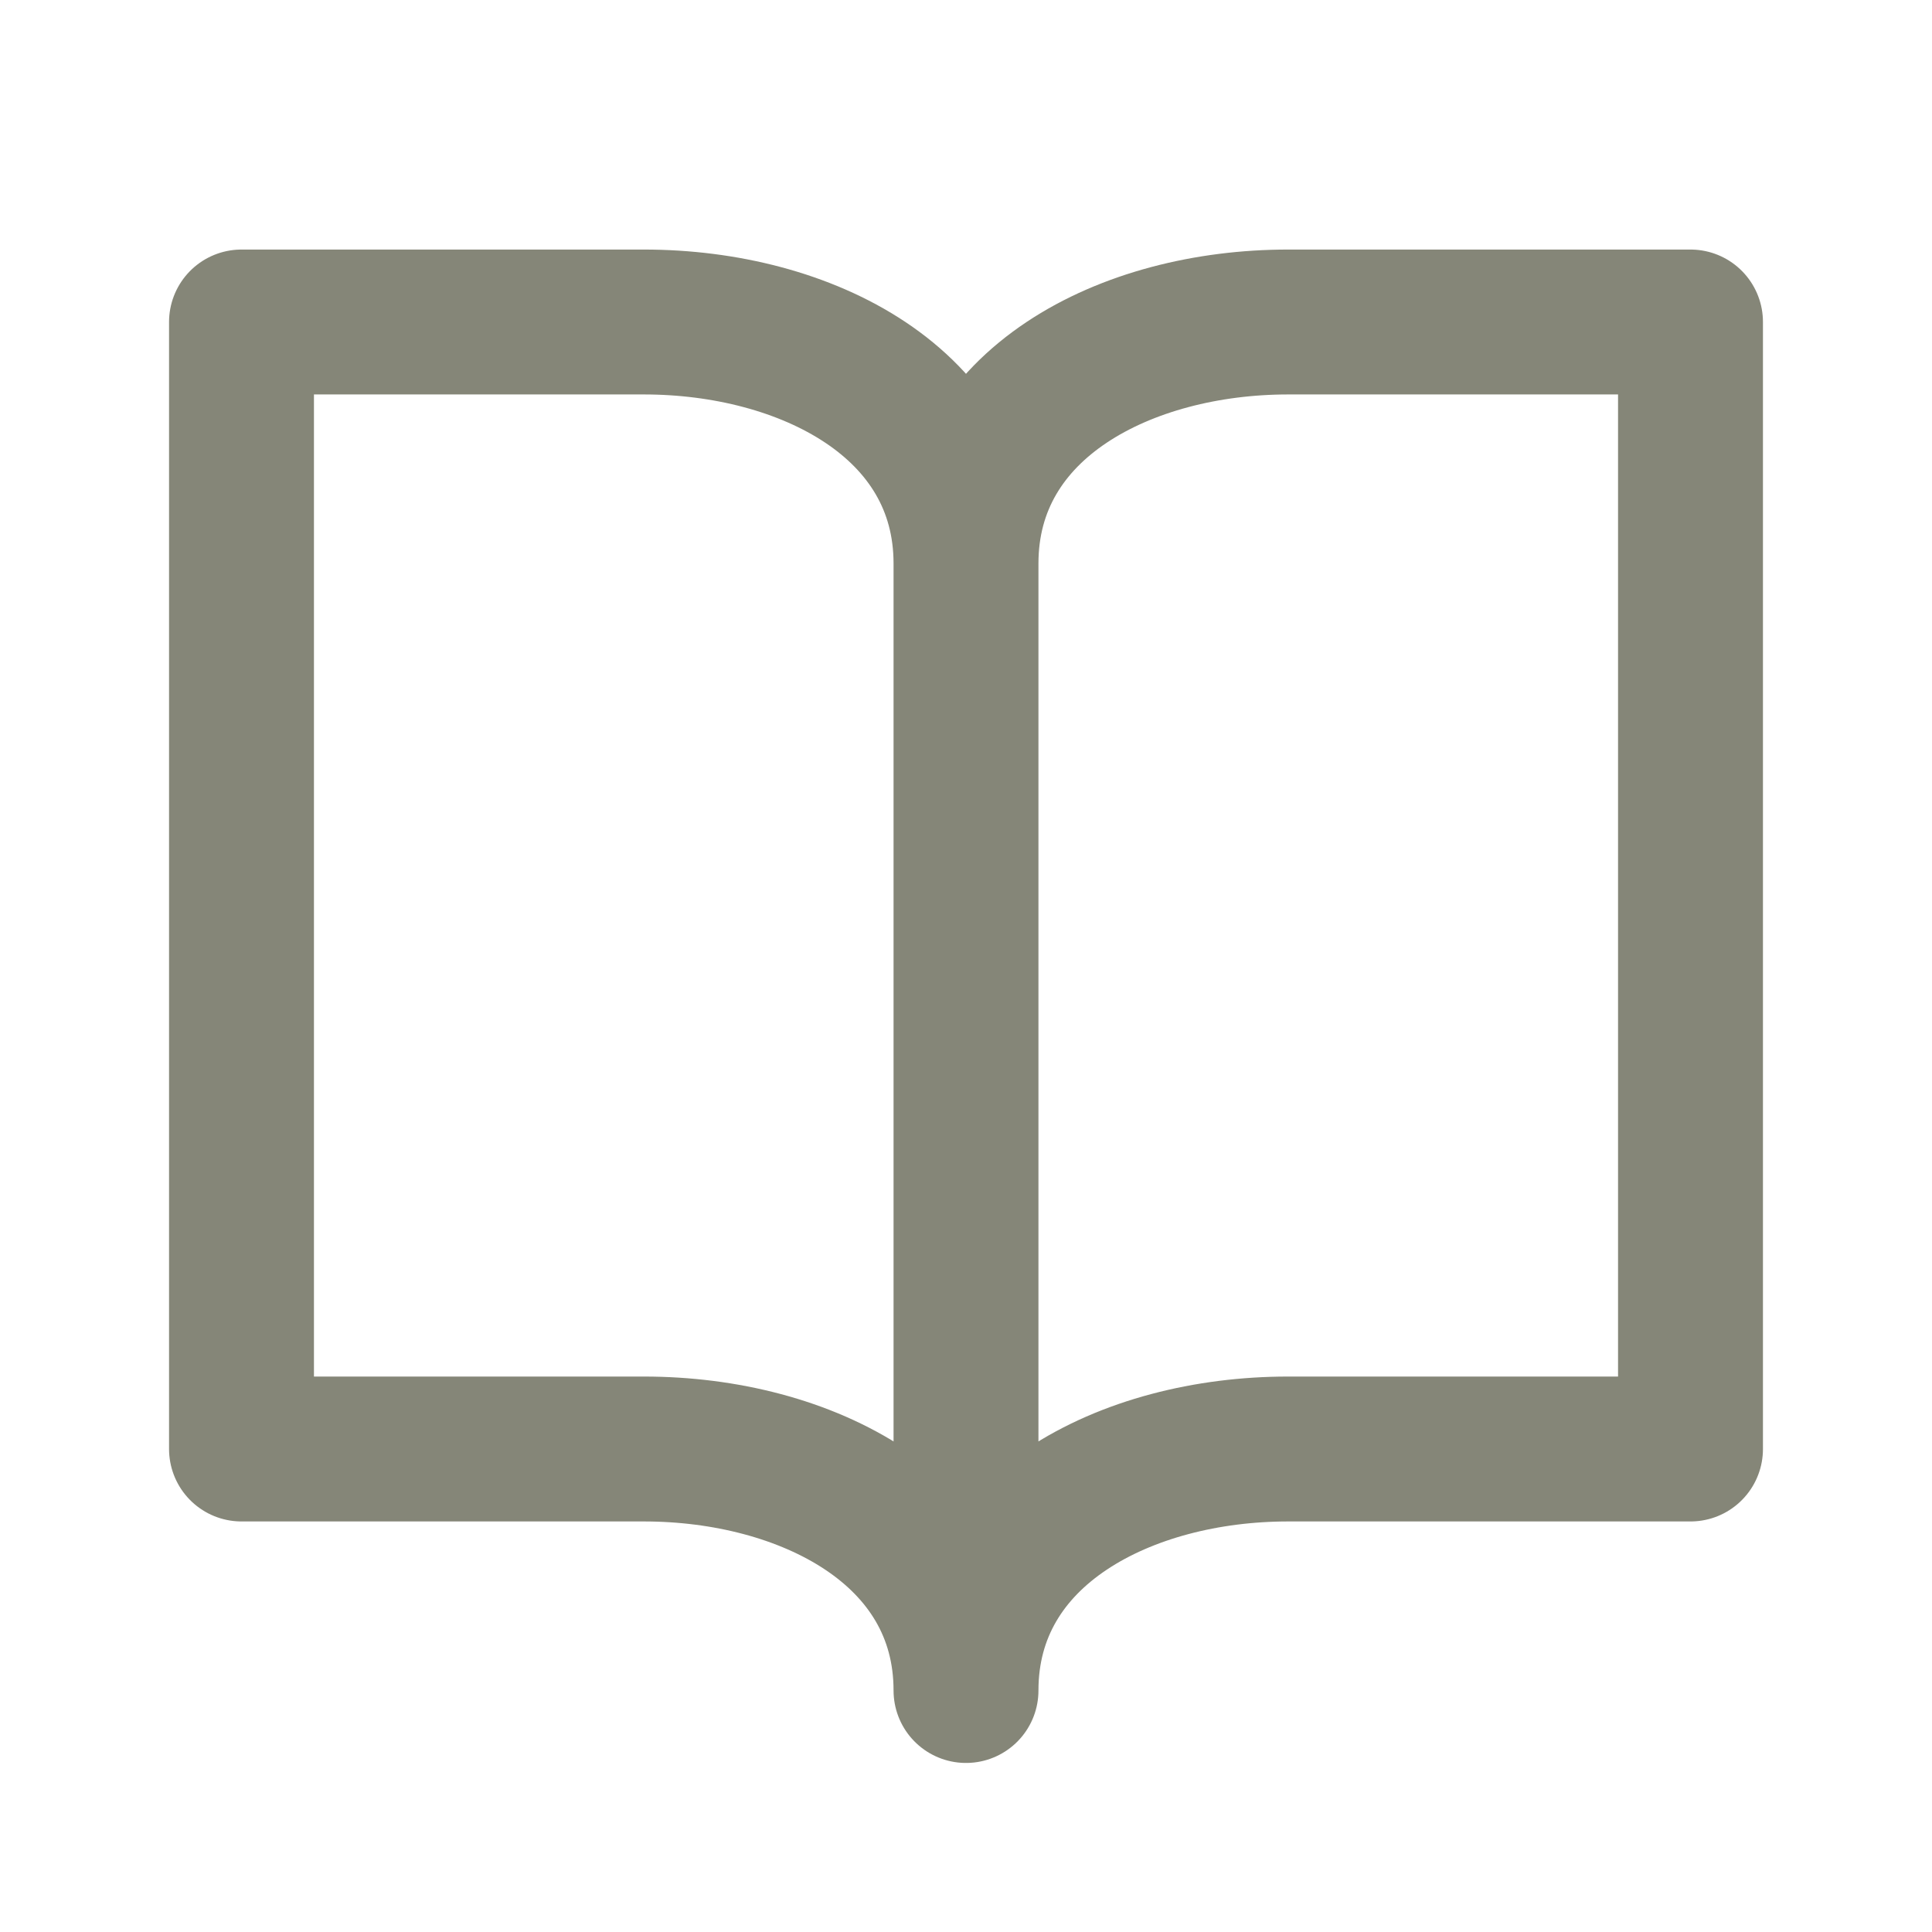
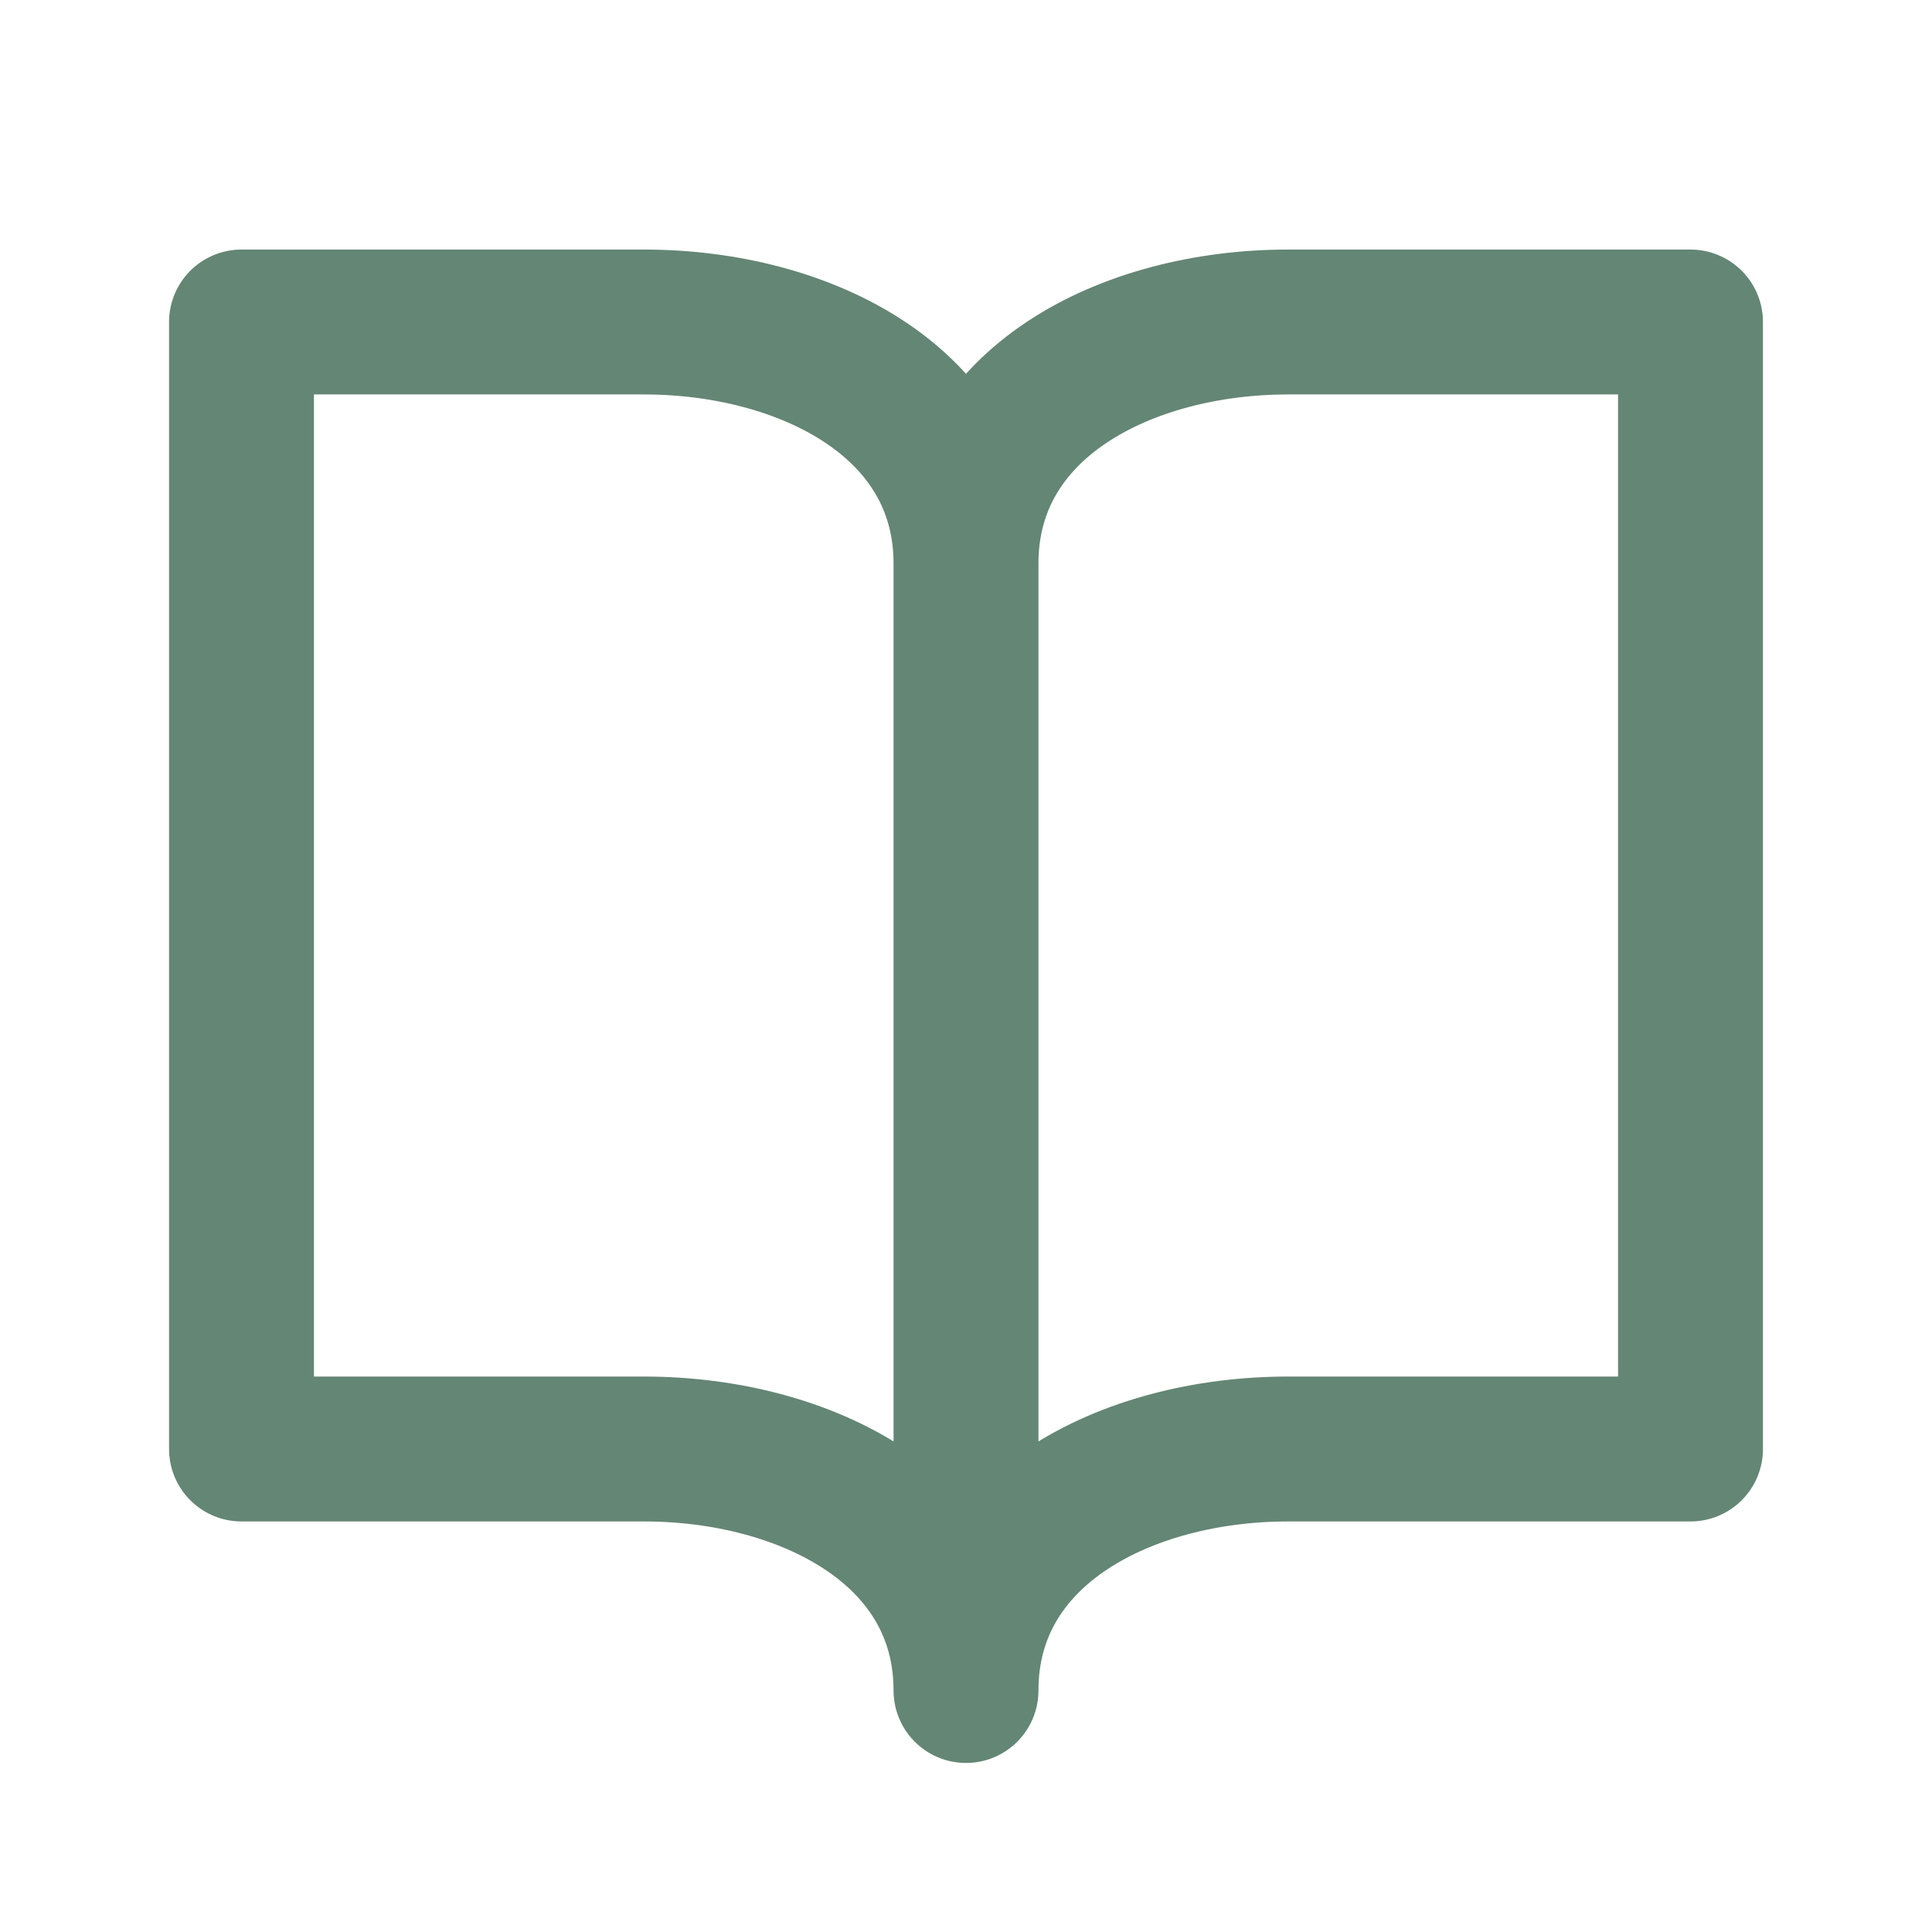
- <svg xmlns="http://www.w3.org/2000/svg" width="24" height="24" viewBox="0 0 24 24" fill="none" stroke="#858678" stroke-width="1.8" stroke-linecap="round" stroke-linejoin="round">
+ <svg xmlns="http://www.w3.org/2000/svg" width="24" height="24" viewBox="0 0 24 24" fill="none" stroke="#648675" stroke-width="1.8" stroke-linecap="round" stroke-linejoin="round">
  <path d="M3 4h5c2 0 4 1 4 3v14c0-2-2-3-4-3H3zM21 4h-5c-2 0-4 1-4 3v14c0-2 2-3 4-3h5z" />
</svg>
